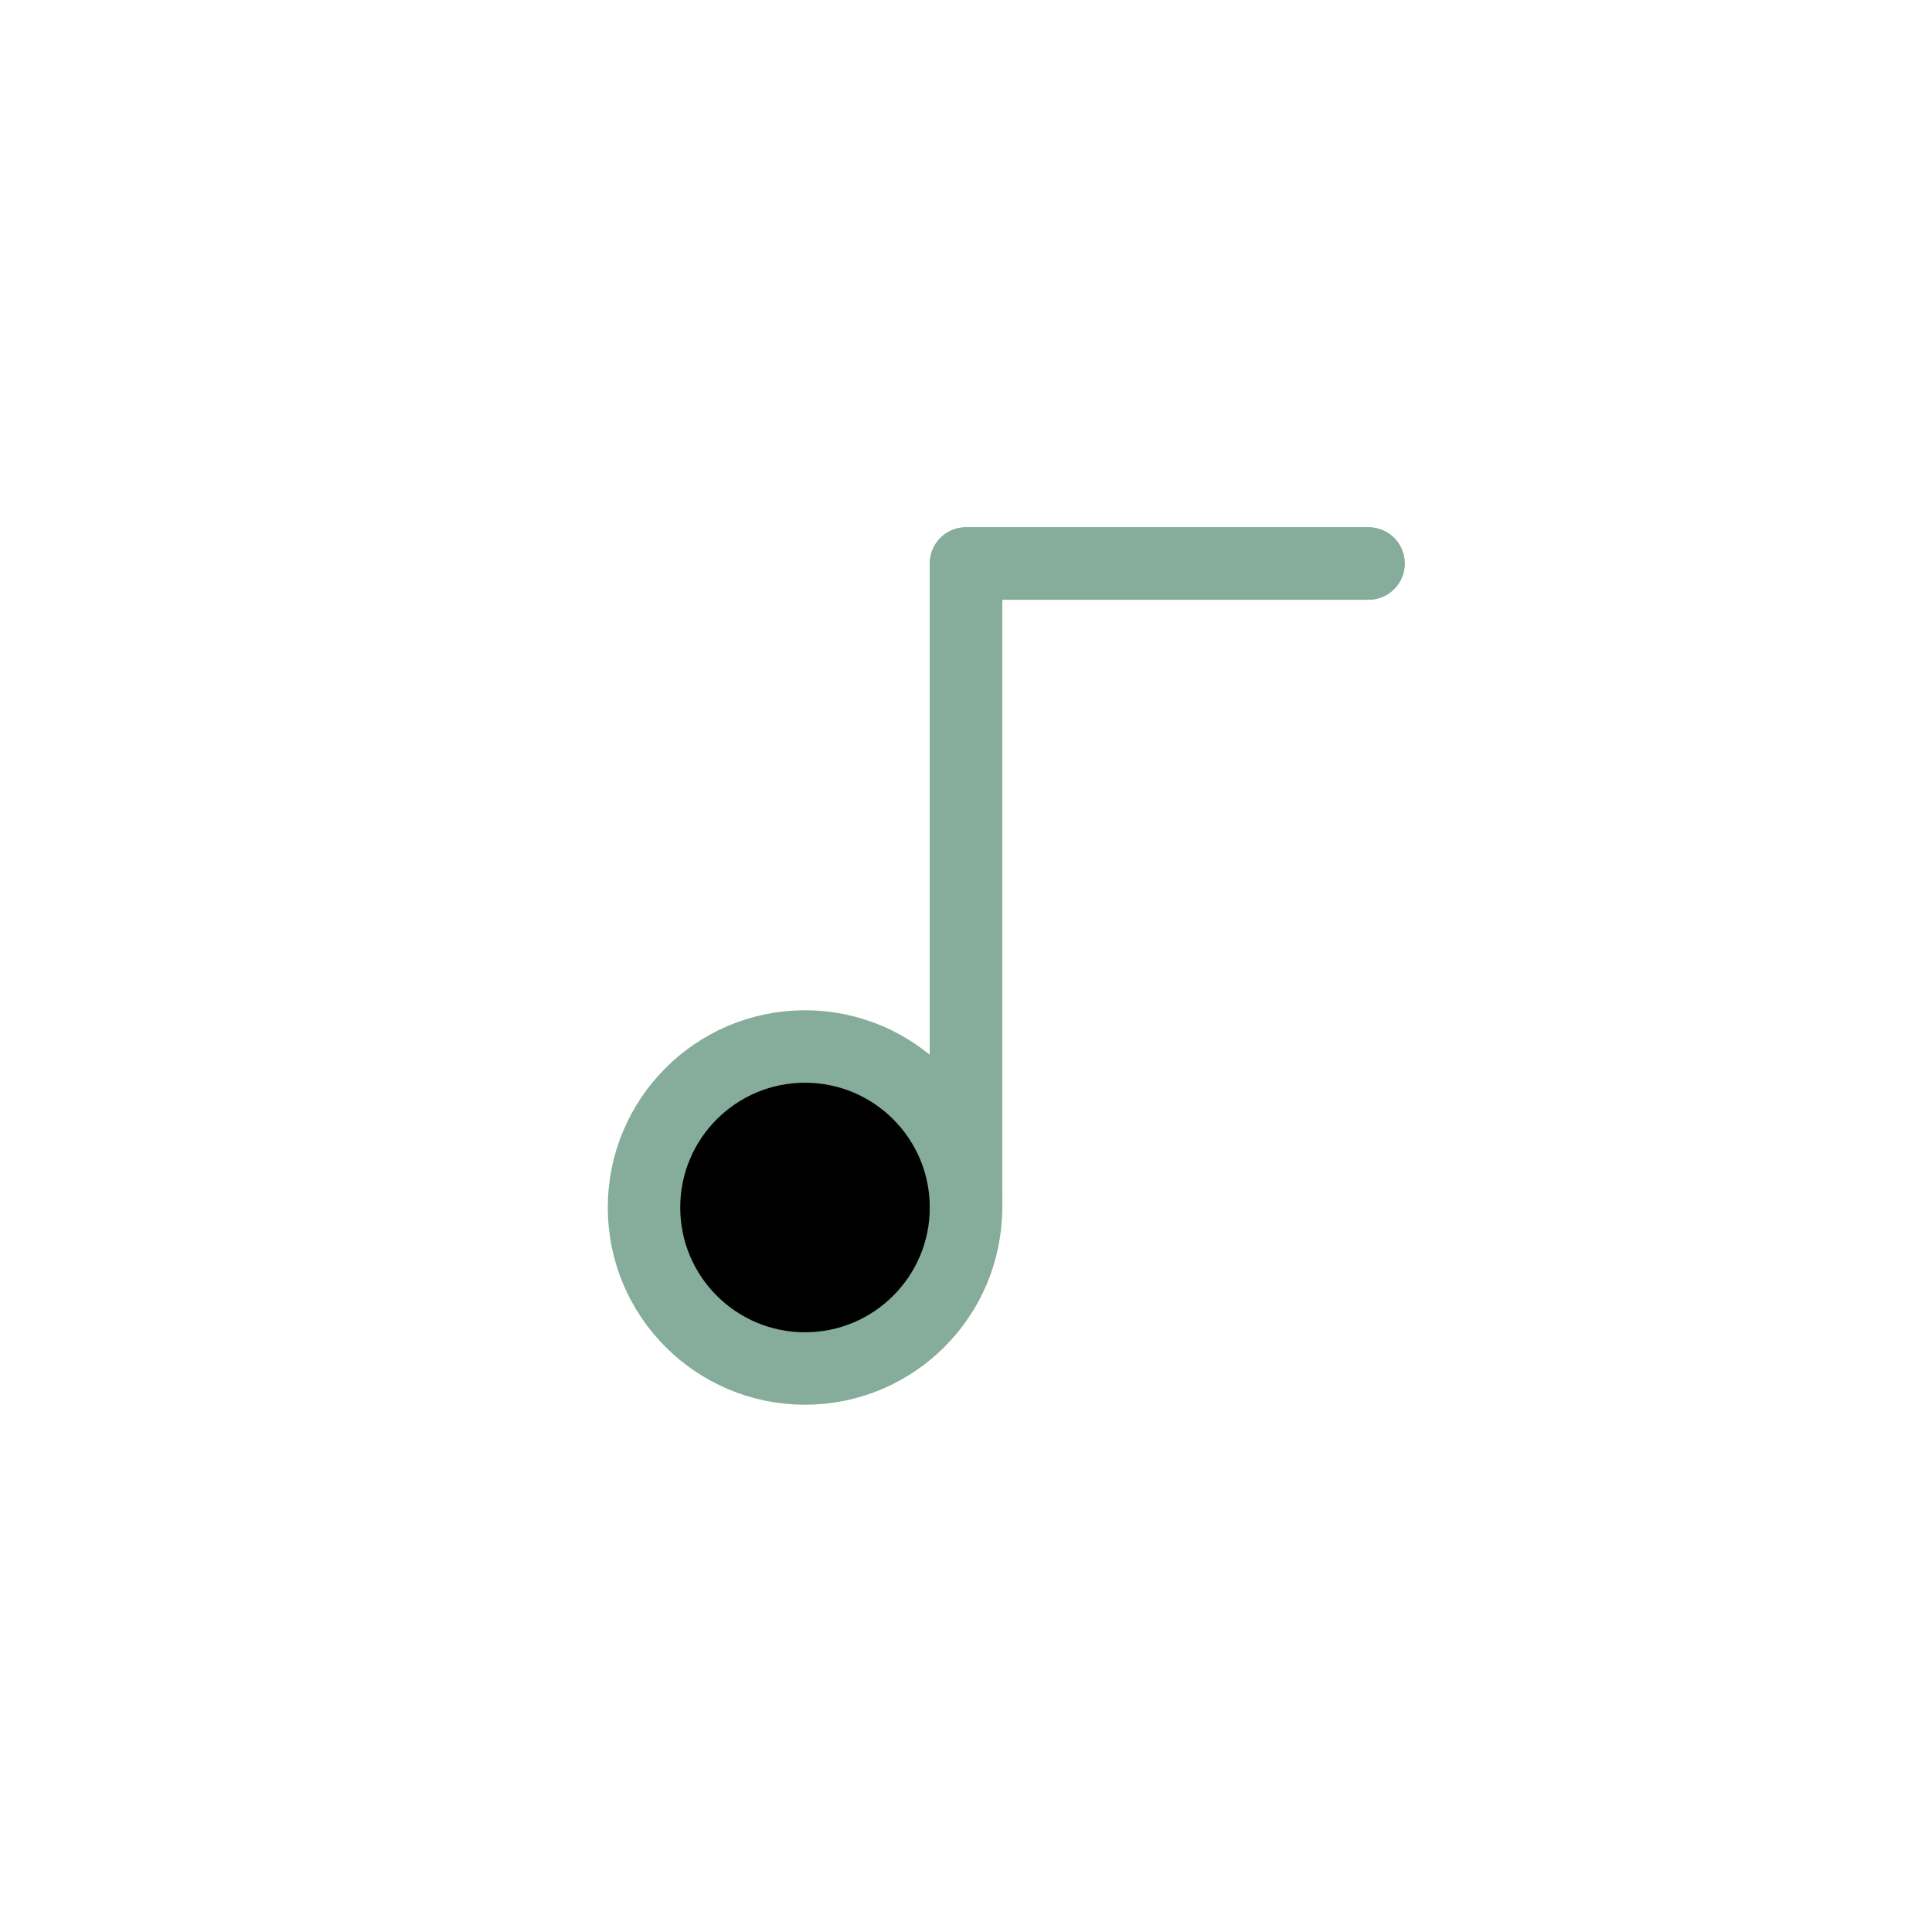
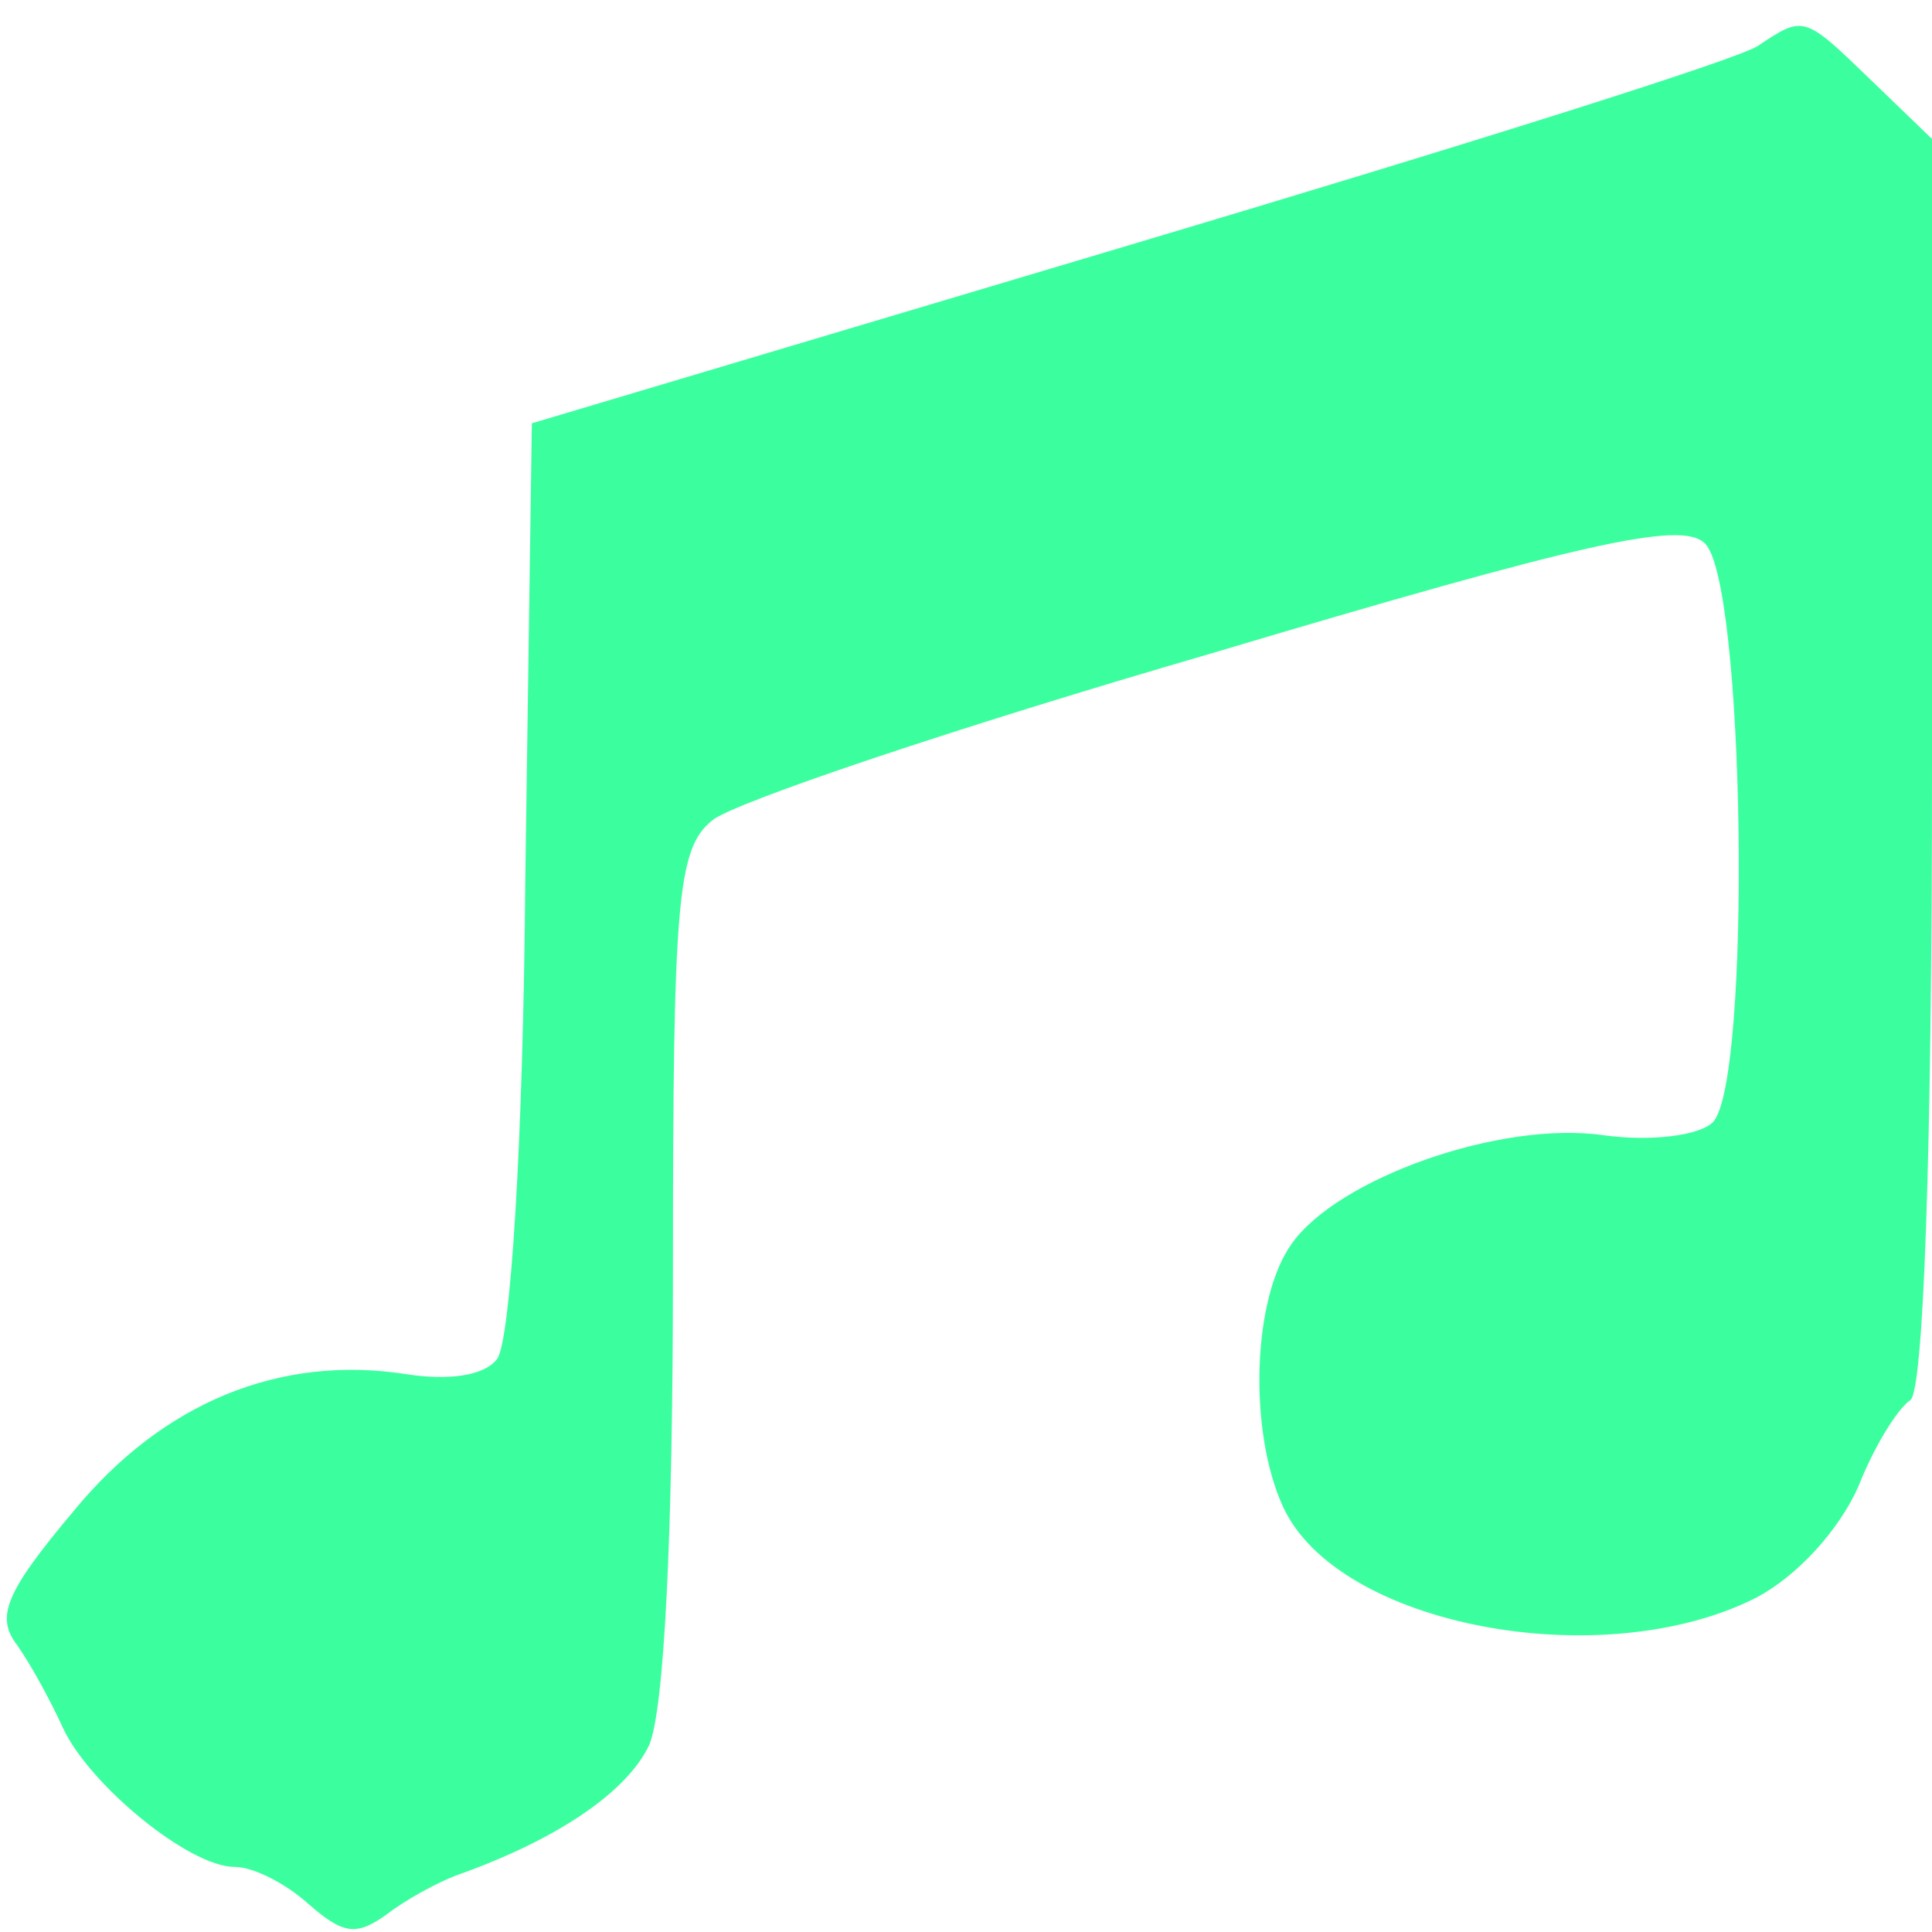
- <svg xmlns="http://www.w3.org/2000/svg" viewBox="0 0 24 24">
-   <circle cx="10" cy="15" r="2" />
-   <path d="M12 15V7h5" fill="none" stroke="#86ad9b" stroke-width="0.9" stroke-linecap="round" stroke-linejoin="round" />
-   <g fill="none" stroke="#86ad9b" stroke-width="0.9" stroke-linecap="round" stroke-linejoin="round">
-     <circle cx="10" cy="15" r="2" />
-     <path d="M12 15V7h5" />
+ <svg xmlns="http://www.w3.org/2000/svg" viewBox="0 0 89 89" preserveAspectRatio="xMidYMid meet">
+   <g transform="translate(0,89) scale(0.1,-0.1)" fill="#3bff9e">
+     <path d="M810 869 c-8 -6 -139 -47 -290 -92 l-275 -82 -3 -209 c-1 -126 -7 -214 -13 -222 -6 -8 -23 -10 -42 -7 -58 9 -112 -13 -153 -63 -32 -38 -36 -49 -26 -62 7 -10 16 -27 21 -38 12 -26 58 -64 79 -64 9 0 24 -8 34 -17 16 -14 22 -15 36 -5 9 7 24 15 32 18 48 17 79 39 89 60 7 16 11 97 11 218 0 171 2 195 18 208 9 8 113 43 230 77 171 51 216 61 227 51 19 -15 22 -249 4 -267 -6 -6 -28 -9 -50 -6 -48 7 -123 -20 -144 -50 -18 -25 -20 -86 -4 -121 25 -55 147 -78 218 -42 19 10 38 31 47 51 7 18 18 36 24 40 6 4 10 110 10 294 l0 287 -28 27 c-31 30 -31 30 -52 16z" />
  </g>
</svg>
